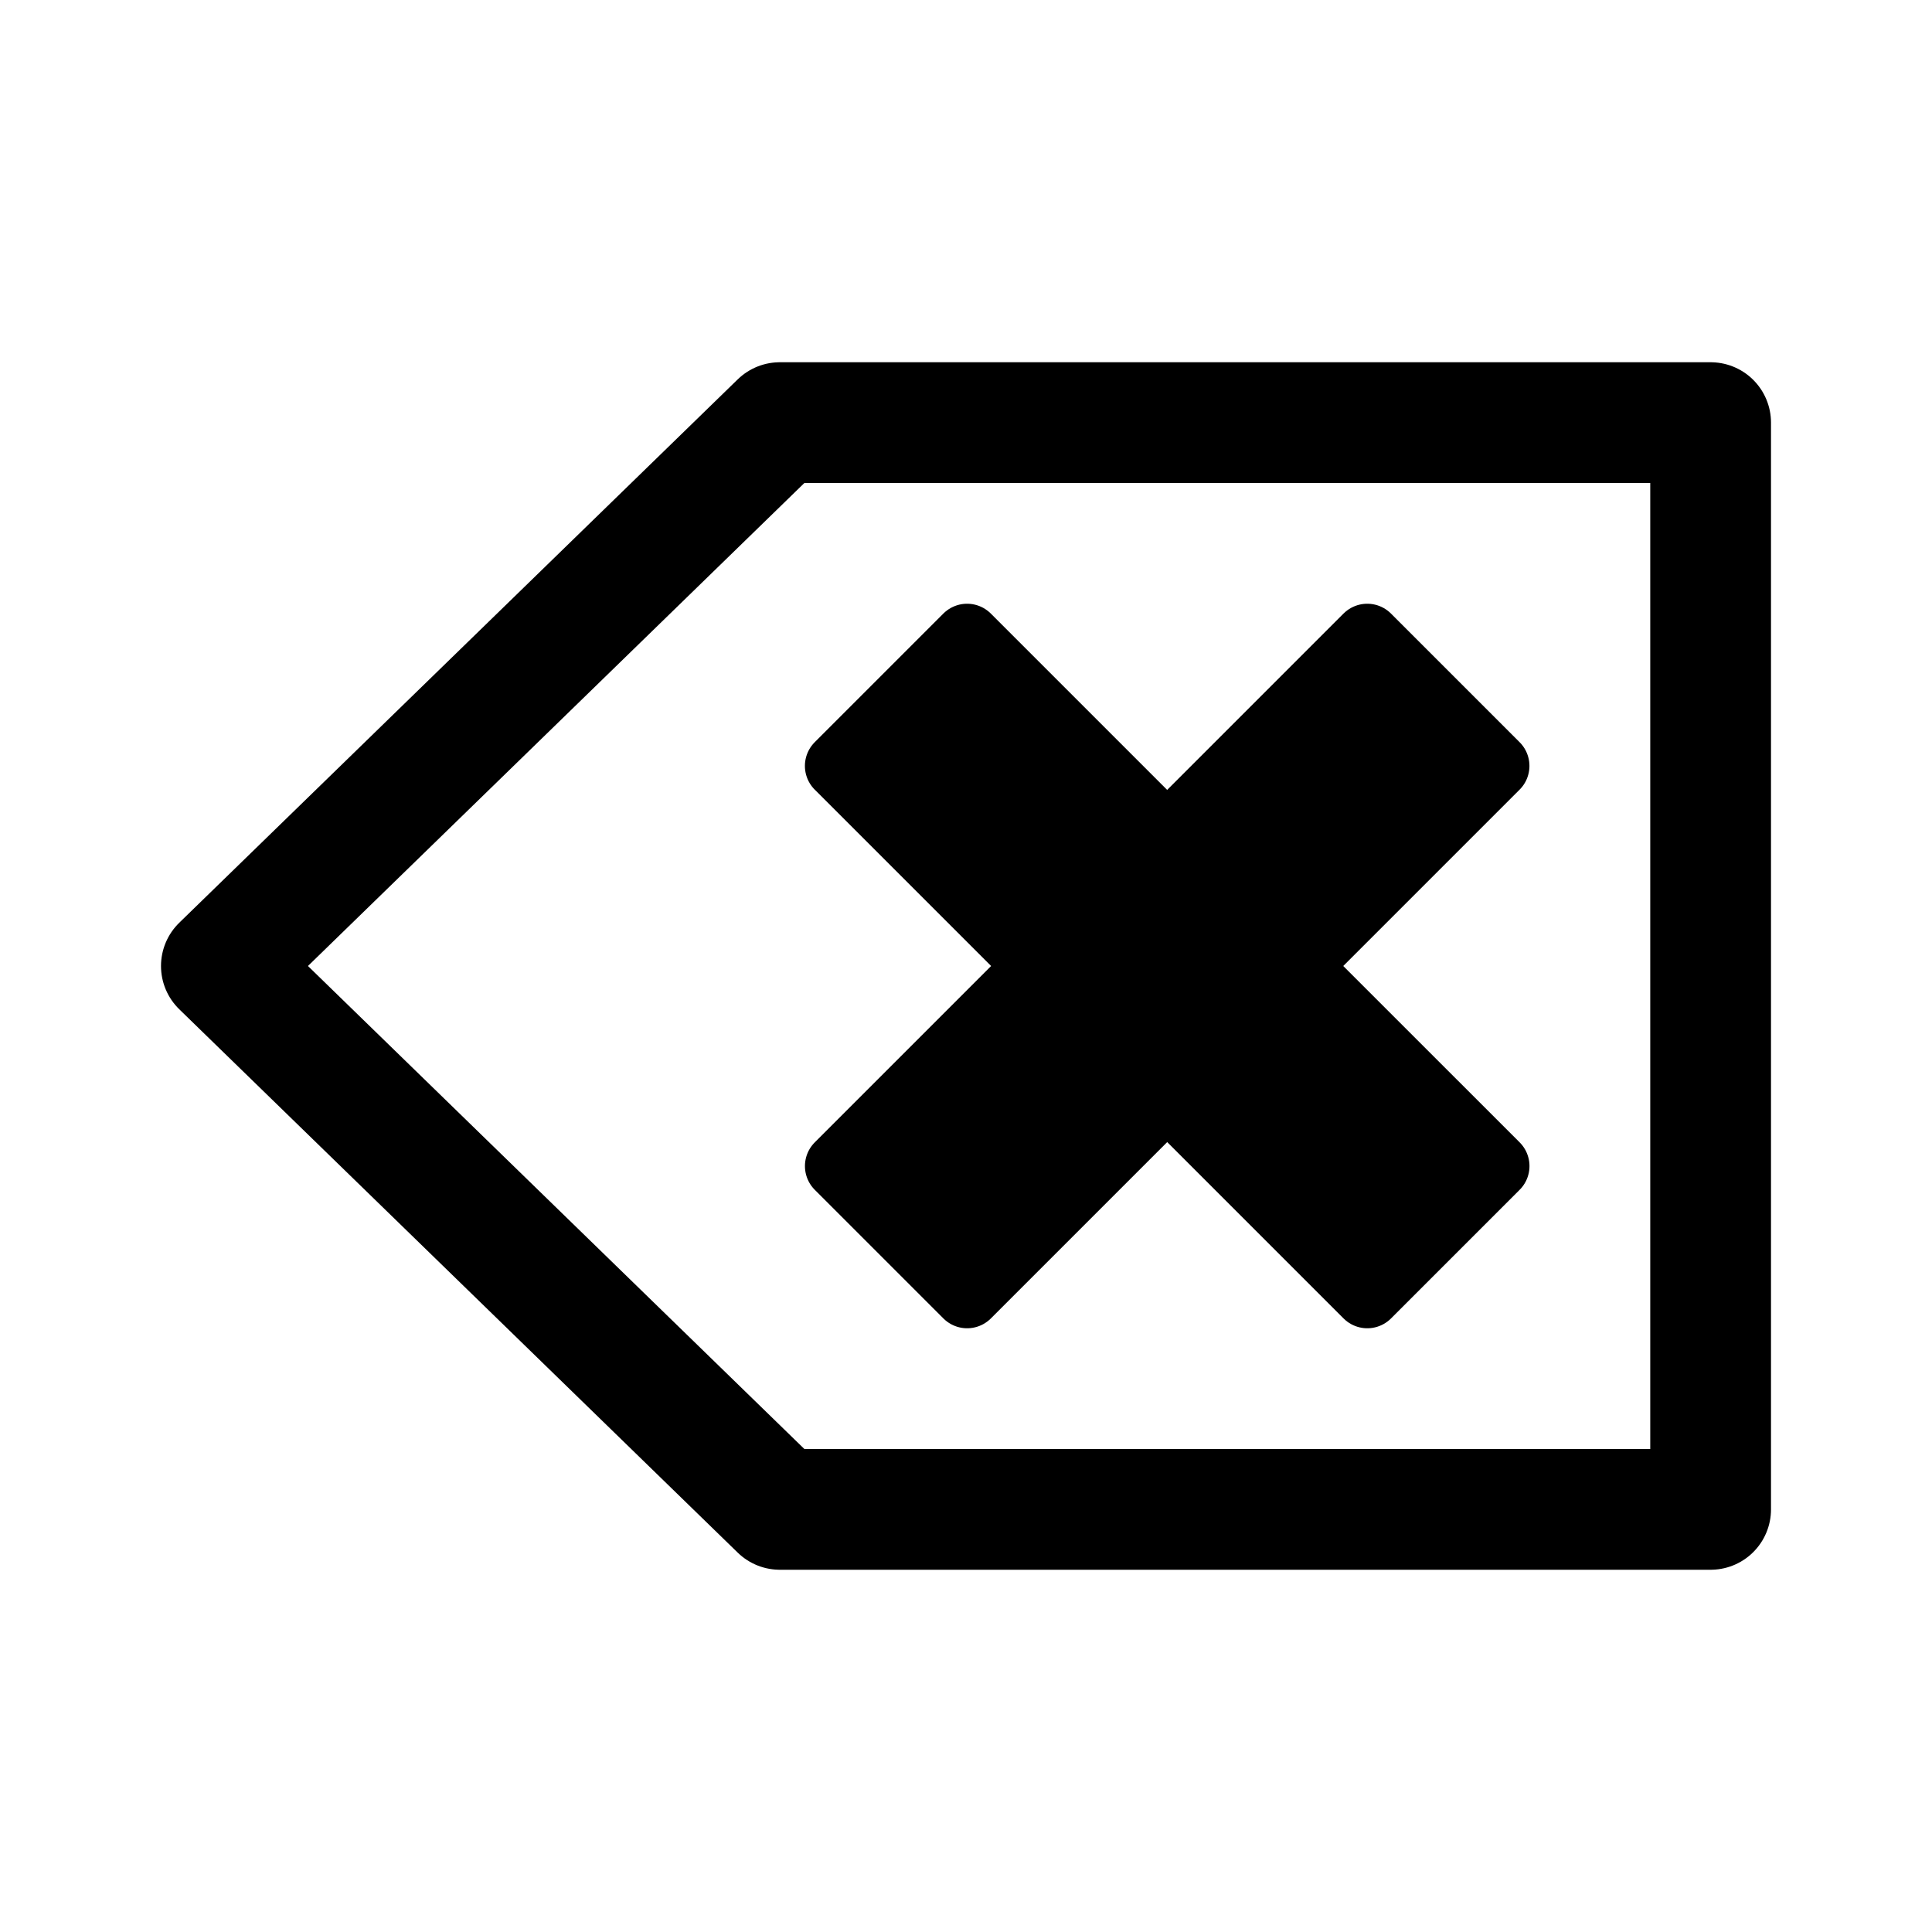
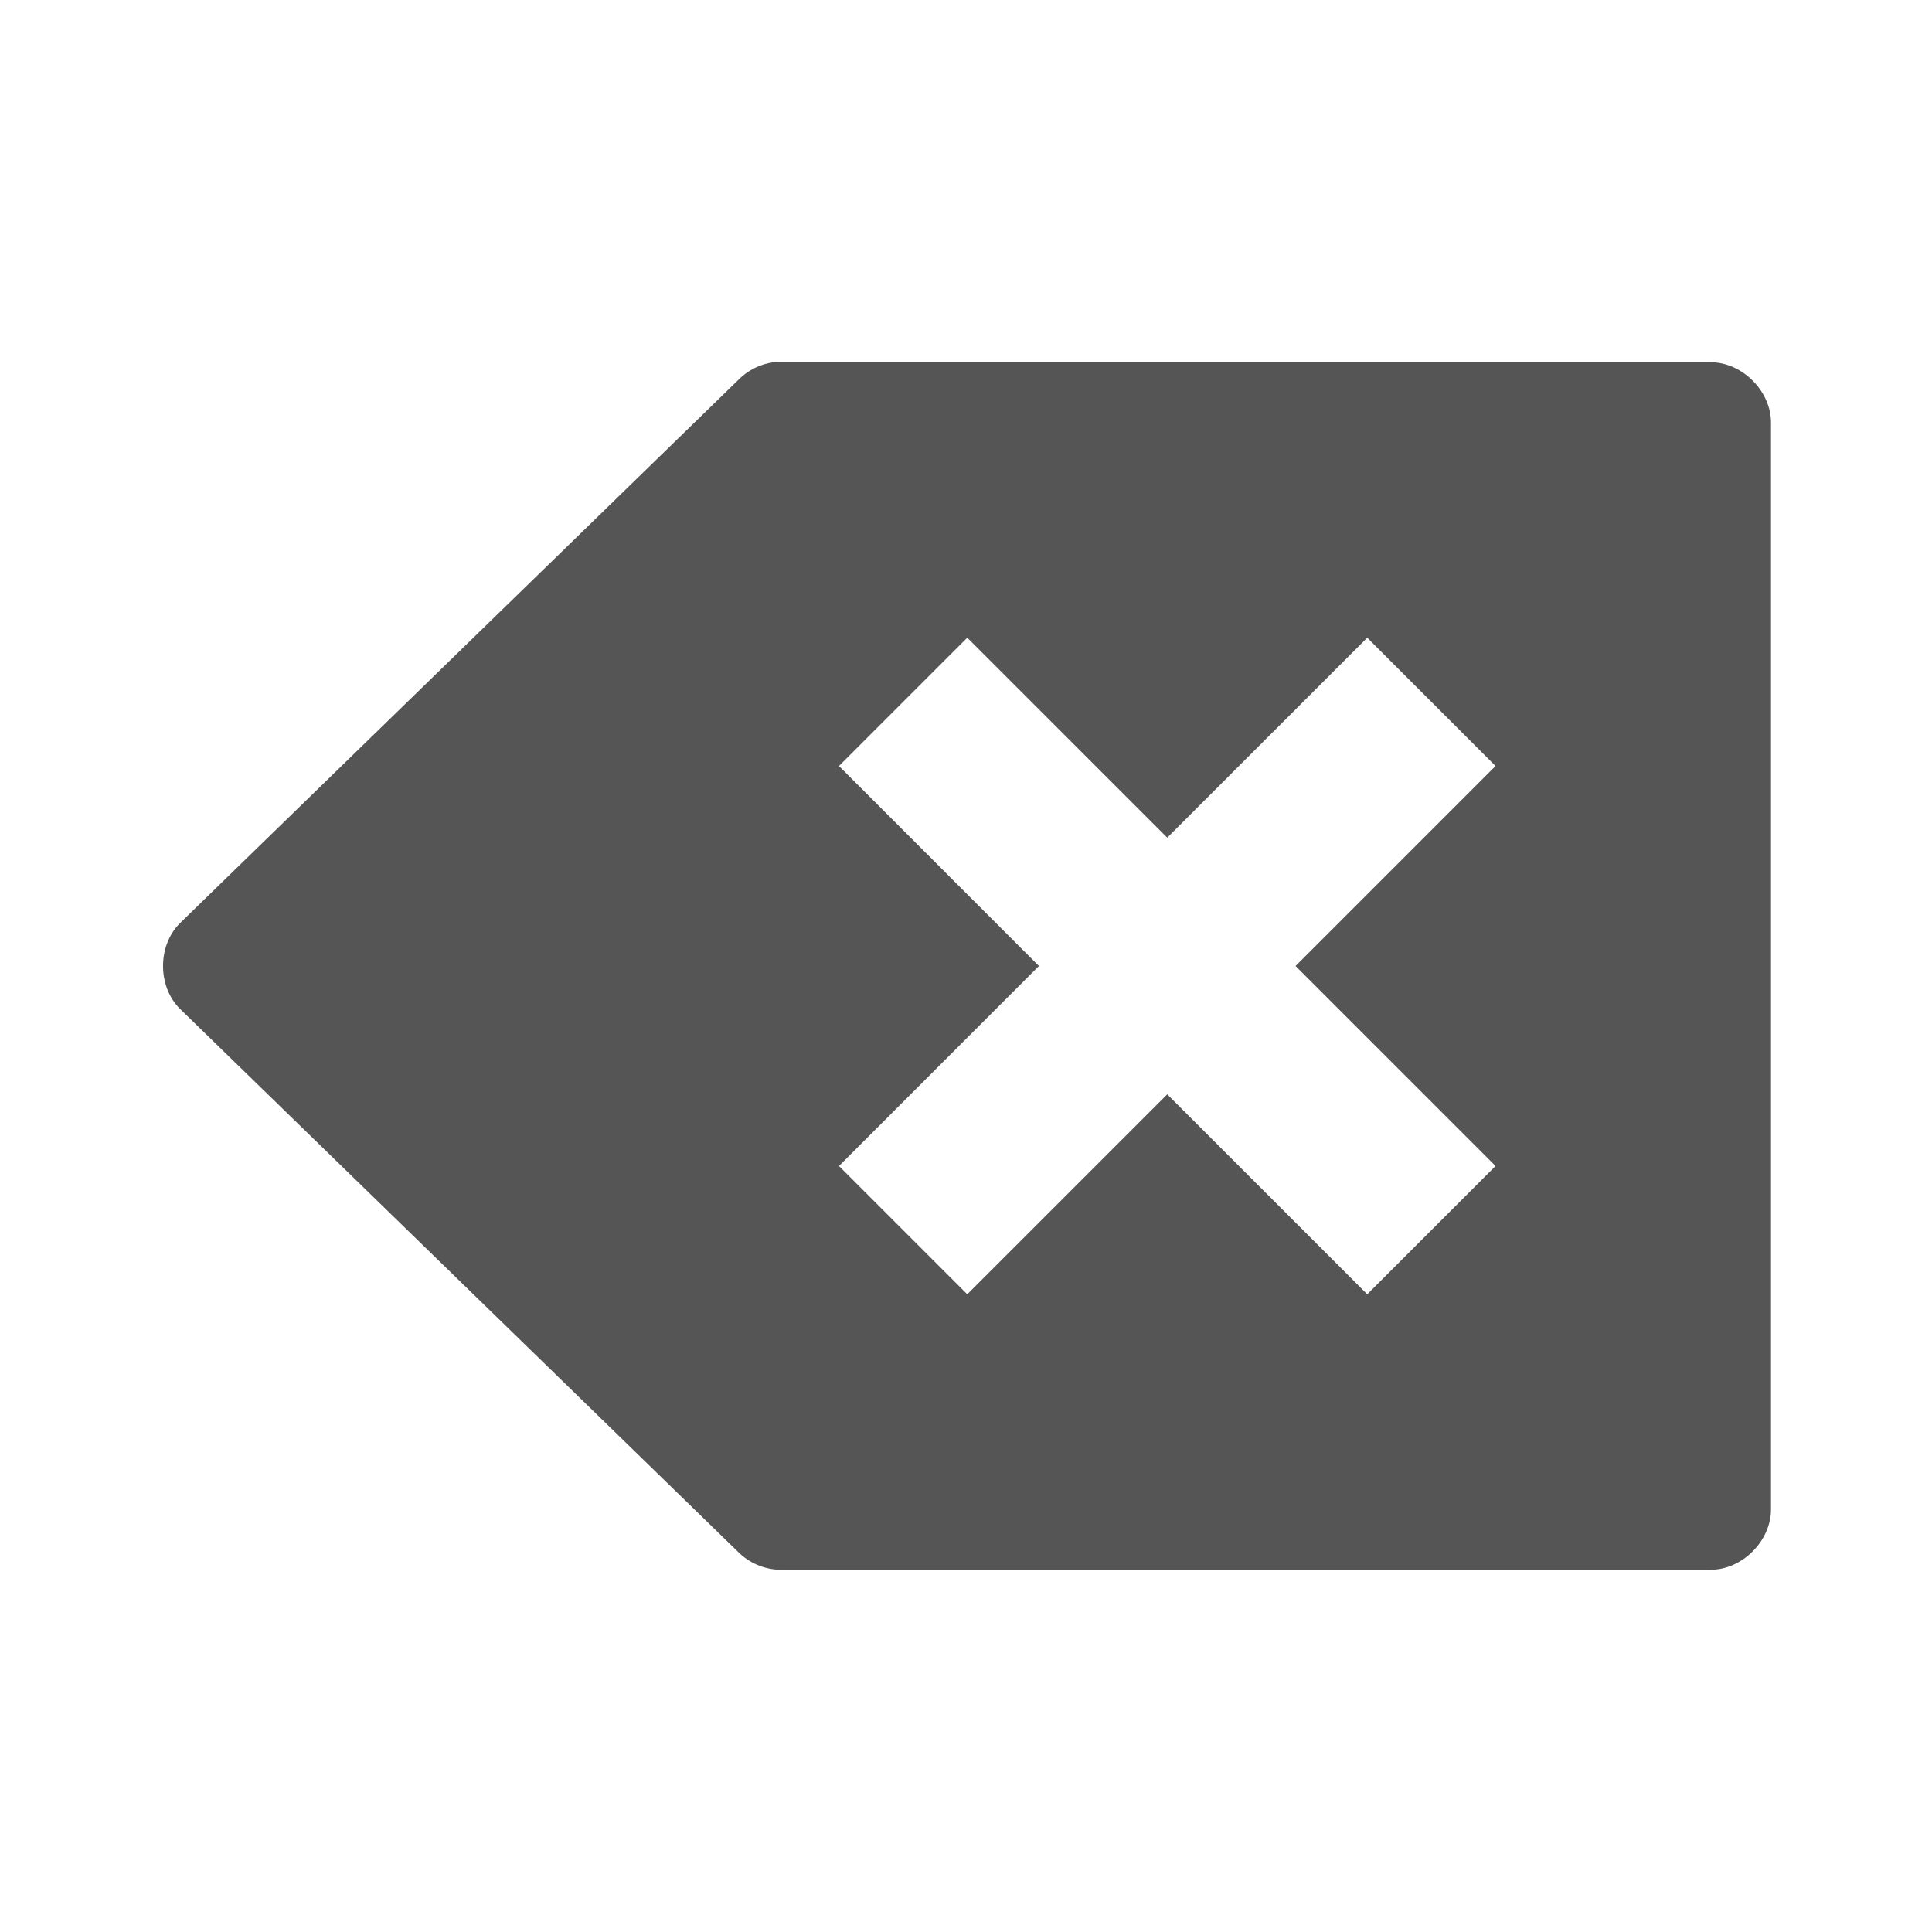
<svg xmlns="http://www.w3.org/2000/svg" xmlns:xlink="http://www.w3.org/1999/xlink" id="svg3275" height="48" width="48" version="1.0">
  <defs id="defs3277">
    <radialGradient id="radialGradient2469" gradientUnits="userSpaceOnUse" cy="4.625" cx="62.625" gradientTransform="matrix(2.1647,0,0,0.75294,-111.56,36.518)" r="10.625">
      <stop id="stop8840" offset="0" />
      <stop id="stop8842" style="stop-opacity:0" offset="1" />
    </radialGradient>
    <linearGradient id="linearGradient2452" y2="34.225" gradientUnits="userSpaceOnUse" x2="24.104" gradientTransform="matrix(1.8451,0,0,1.834,-20.057,-17.214)" y1="15.181" x1="24.104">
      <stop id="stop2266" style="stop-color:#d7e866" offset="0" />
      <stop id="stop2268" style="stop-color:#8cab2a" offset="1" />
    </linearGradient>
    <linearGradient id="linearGradient3269" y2="45" gradientUnits="userSpaceOnUse" x2="24" y1="5" x1="24">
      <stop id="stop3261" style="stop-color:#fff" offset="0" />
      <stop id="stop3263" style="stop-color:#fff;stop-opacity:0" offset="1" />
    </linearGradient>
    <radialGradient xlink:href="#linearGradient2499" id="radialGradient5966" gradientUnits="userSpaceOnUse" gradientTransform="matrix(1.226924,0,0,0.9913394,-14.52316,8.559101)" cx="64.808" cy="1019.362" fx="64.808" fy="991.862" r="61.016" />
    <linearGradient x1="63.397" y1="-12.489" gradientTransform="matrix(2.8014,0,0,2.8014,-142.25,43.835)" x2="63.397" gradientUnits="userSpaceOnUse" y2="5.468" id="linearGradient2499">
      <stop offset="0" style="stop-color:#ffffff;stop-opacity:0;" id="stop4875" />
      <stop id="stop3899" style="stop-color:#ffffff;stop-opacity:0;" offset="0.705" />
      <stop offset="1" style="stop-color:#ffffff;stop-opacity:1;" id="stop4877" />
    </linearGradient>
  </defs>
-   <path style="opacity:1.006;fill:#5555555;fill-opacity:1;stroke:#000000;stroke-width:1.667;stroke-linecap:round;stroke-linejoin:round;stroke-miterlimit:4;stroke-opacity:1;stroke-dasharray:none" d="M 20.832,19.029 25.803,24 l -4.971,4.971 3.196,3.196 4.971,-4.971 4.971,4.971 3.196,-3.196 L 32.194,24 l 4.971,-4.971 -3.196,-3.196 -4.971,4.971 -4.971,-4.971 -3.196,3.196 z" id="rect2999" />
-   <path style="fill:none;stroke:#000000;stroke-width:3;stroke-linecap:round;stroke-linejoin:round;stroke-miterlimit:4;stroke-opacity:1;stroke-dasharray:none;opacity:1.0" d="m 5.5,24 13.875,-13.5 23.125,0 0,27 -23.125,0 z" id="path2997" />
+   <path style="font-size:medium;font-style:normal;font-variant:normal;font-weight:normal;font-stretch:normal;text-indent:0;text-align:start;text-decoration:none;line-height:normal;letter-spacing:normal;word-spacing:normal;text-transform:none;direction:ltr;block-progression:tb;writing-mode:lr-tb;text-anchor:start;baseline-shift:baseline;color:#000000;fill:#555555;fill-opacity:1;stroke:none;stroke-width:3;marker:none;visibility:visible;display:inline;overflow:visible;enable-background:accumulate;font-family:Sans;-inkscape-font-specification:Sans" d="M 19.219 9 C 18.889 9.044 18.576 9.2 18.344 9.438 L 4.469 22.938 C 3.911 23.493 3.911 24.507 4.469 25.062 L 18.344 38.562 C 18.615 38.833 18.992 38.993 19.375 39 L 42.5 39 C 43.285 39 44 38.285 44 37.5 L 44 10.5 C 44 9.715 43.285 9 42.5 9 L 19.375 9 C 19.323 8.997 19.271 8.997 19.219 9 z M 24.031 15.844 L 29 20.812 L 33.969 15.844 L 37.156 19.031 L 32.188 24 L 37.156 28.969 L 33.969 32.156 L 29 27.188 L 24.031 32.156 L 20.844 28.969 L 25.812 24 L 20.844 19.031 L 24.031 15.844 z " id="path2997" />
</svg>
